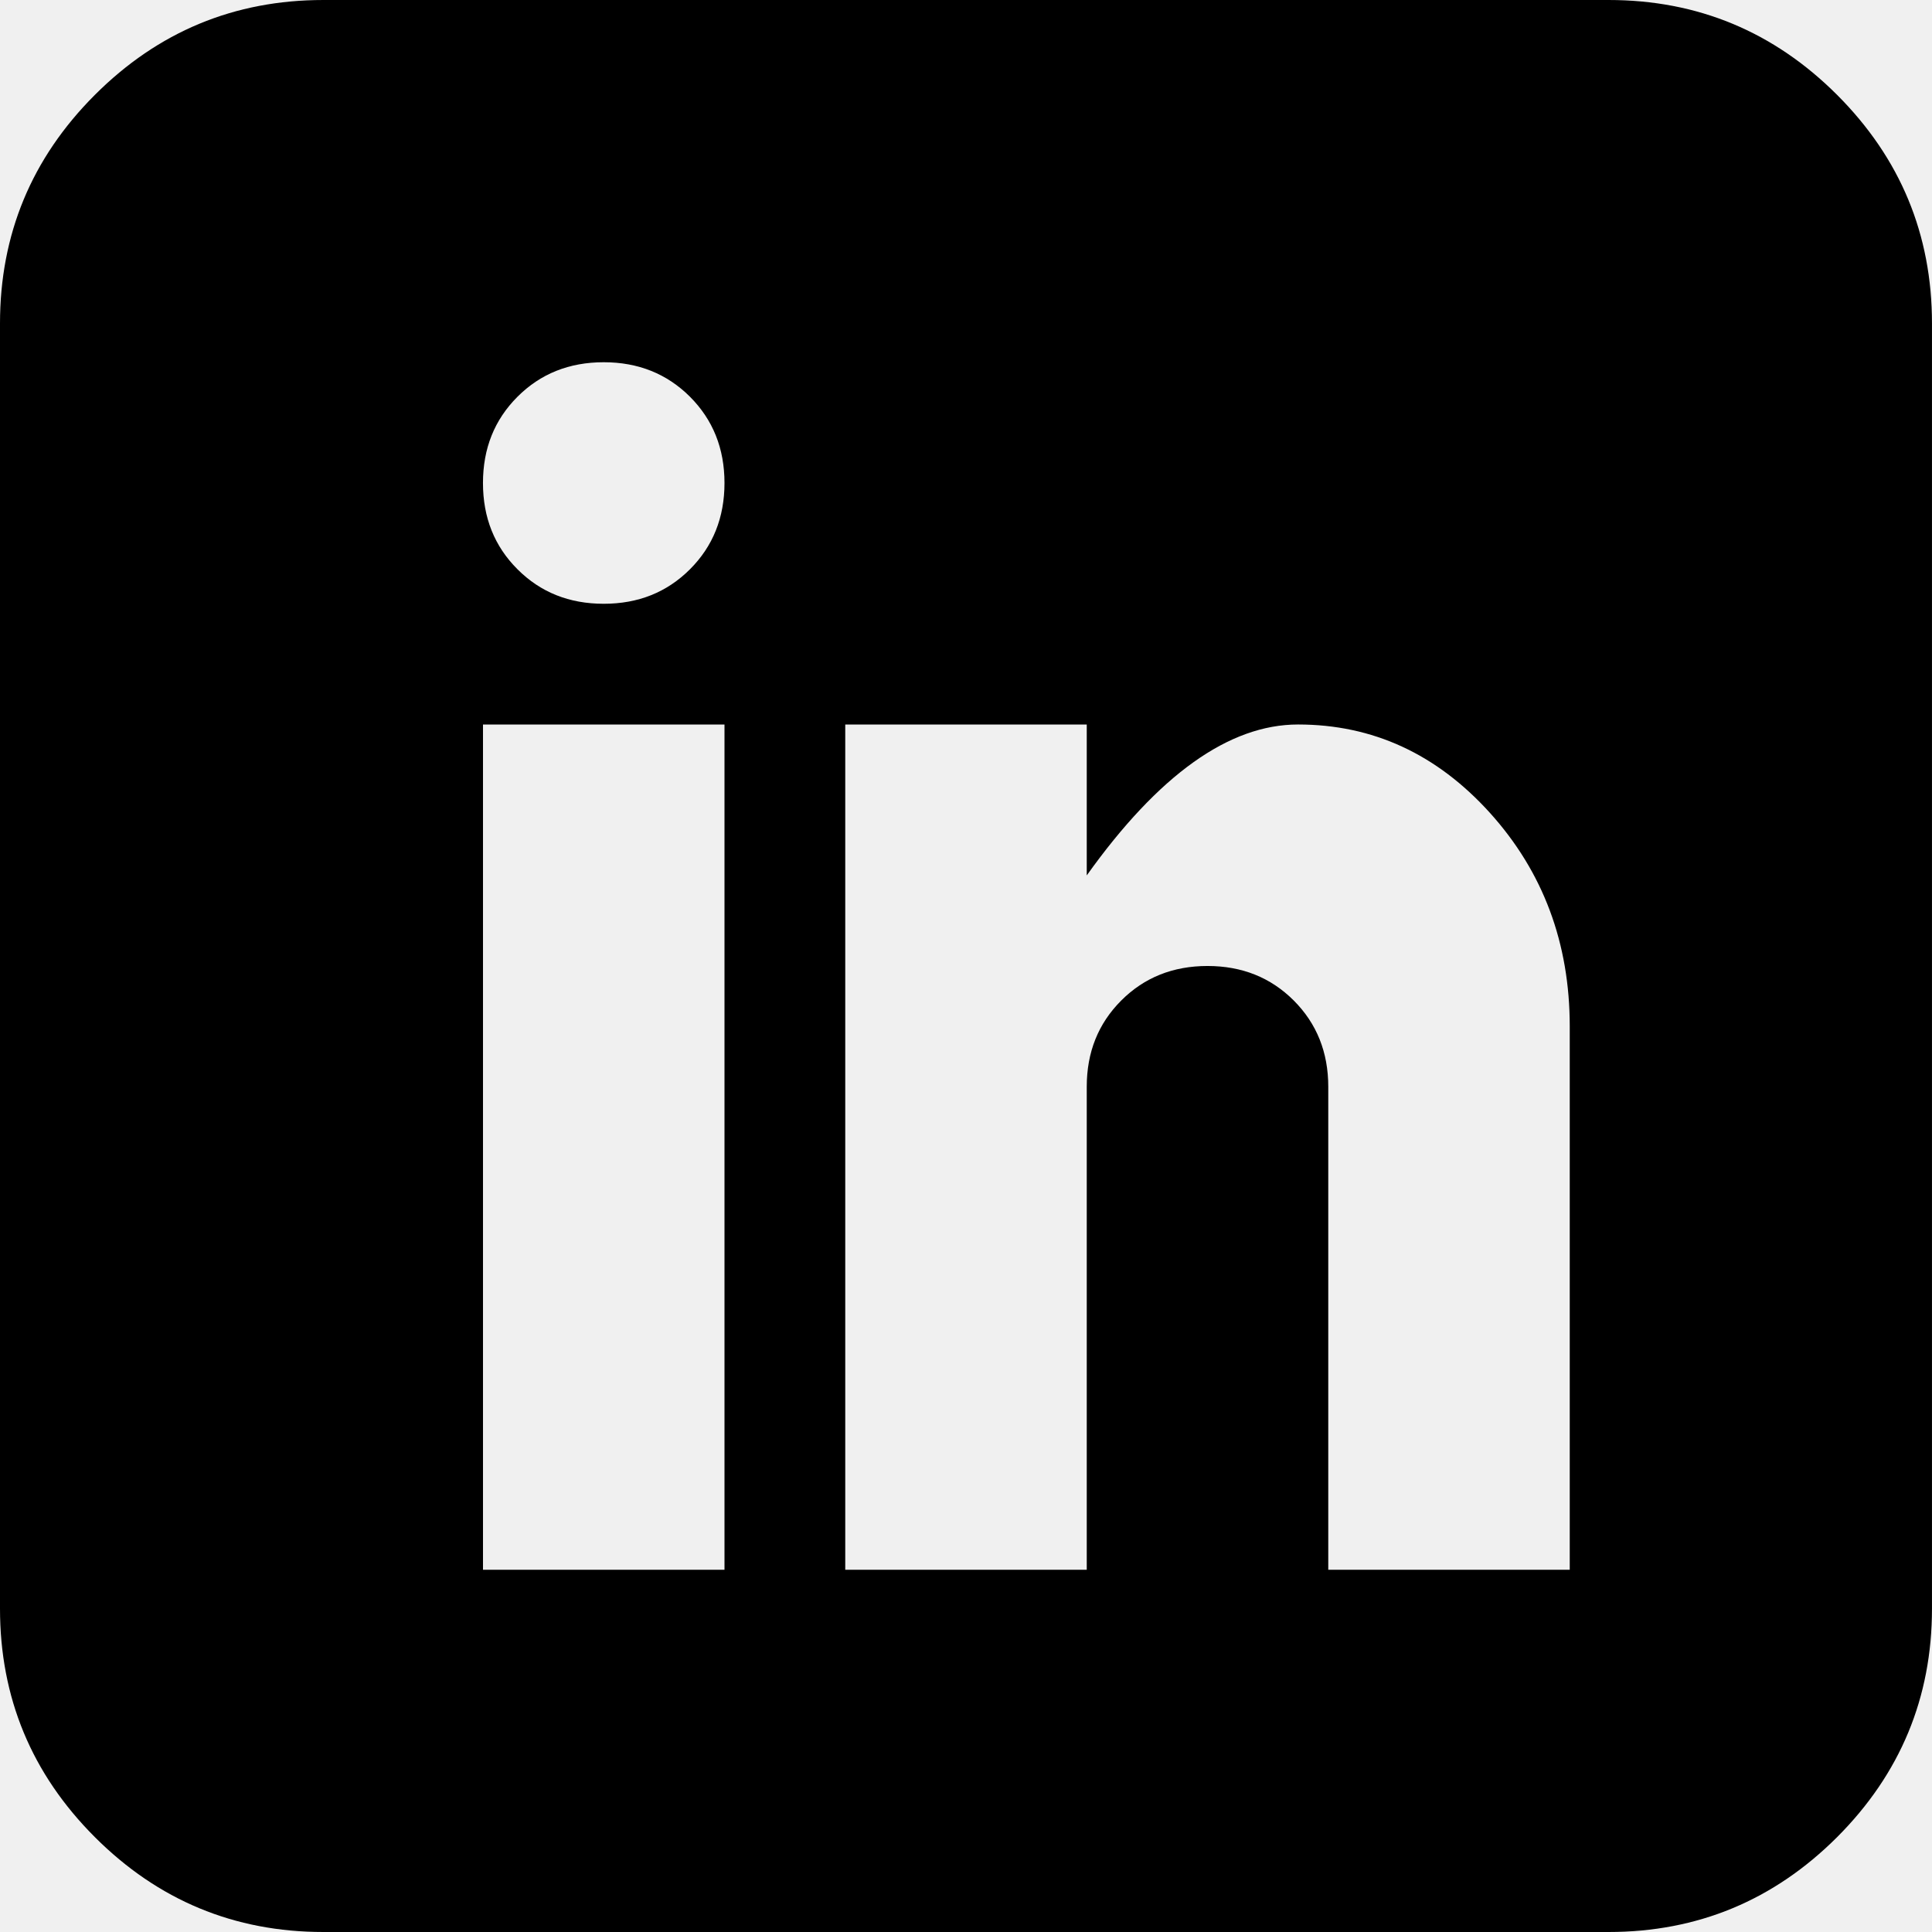
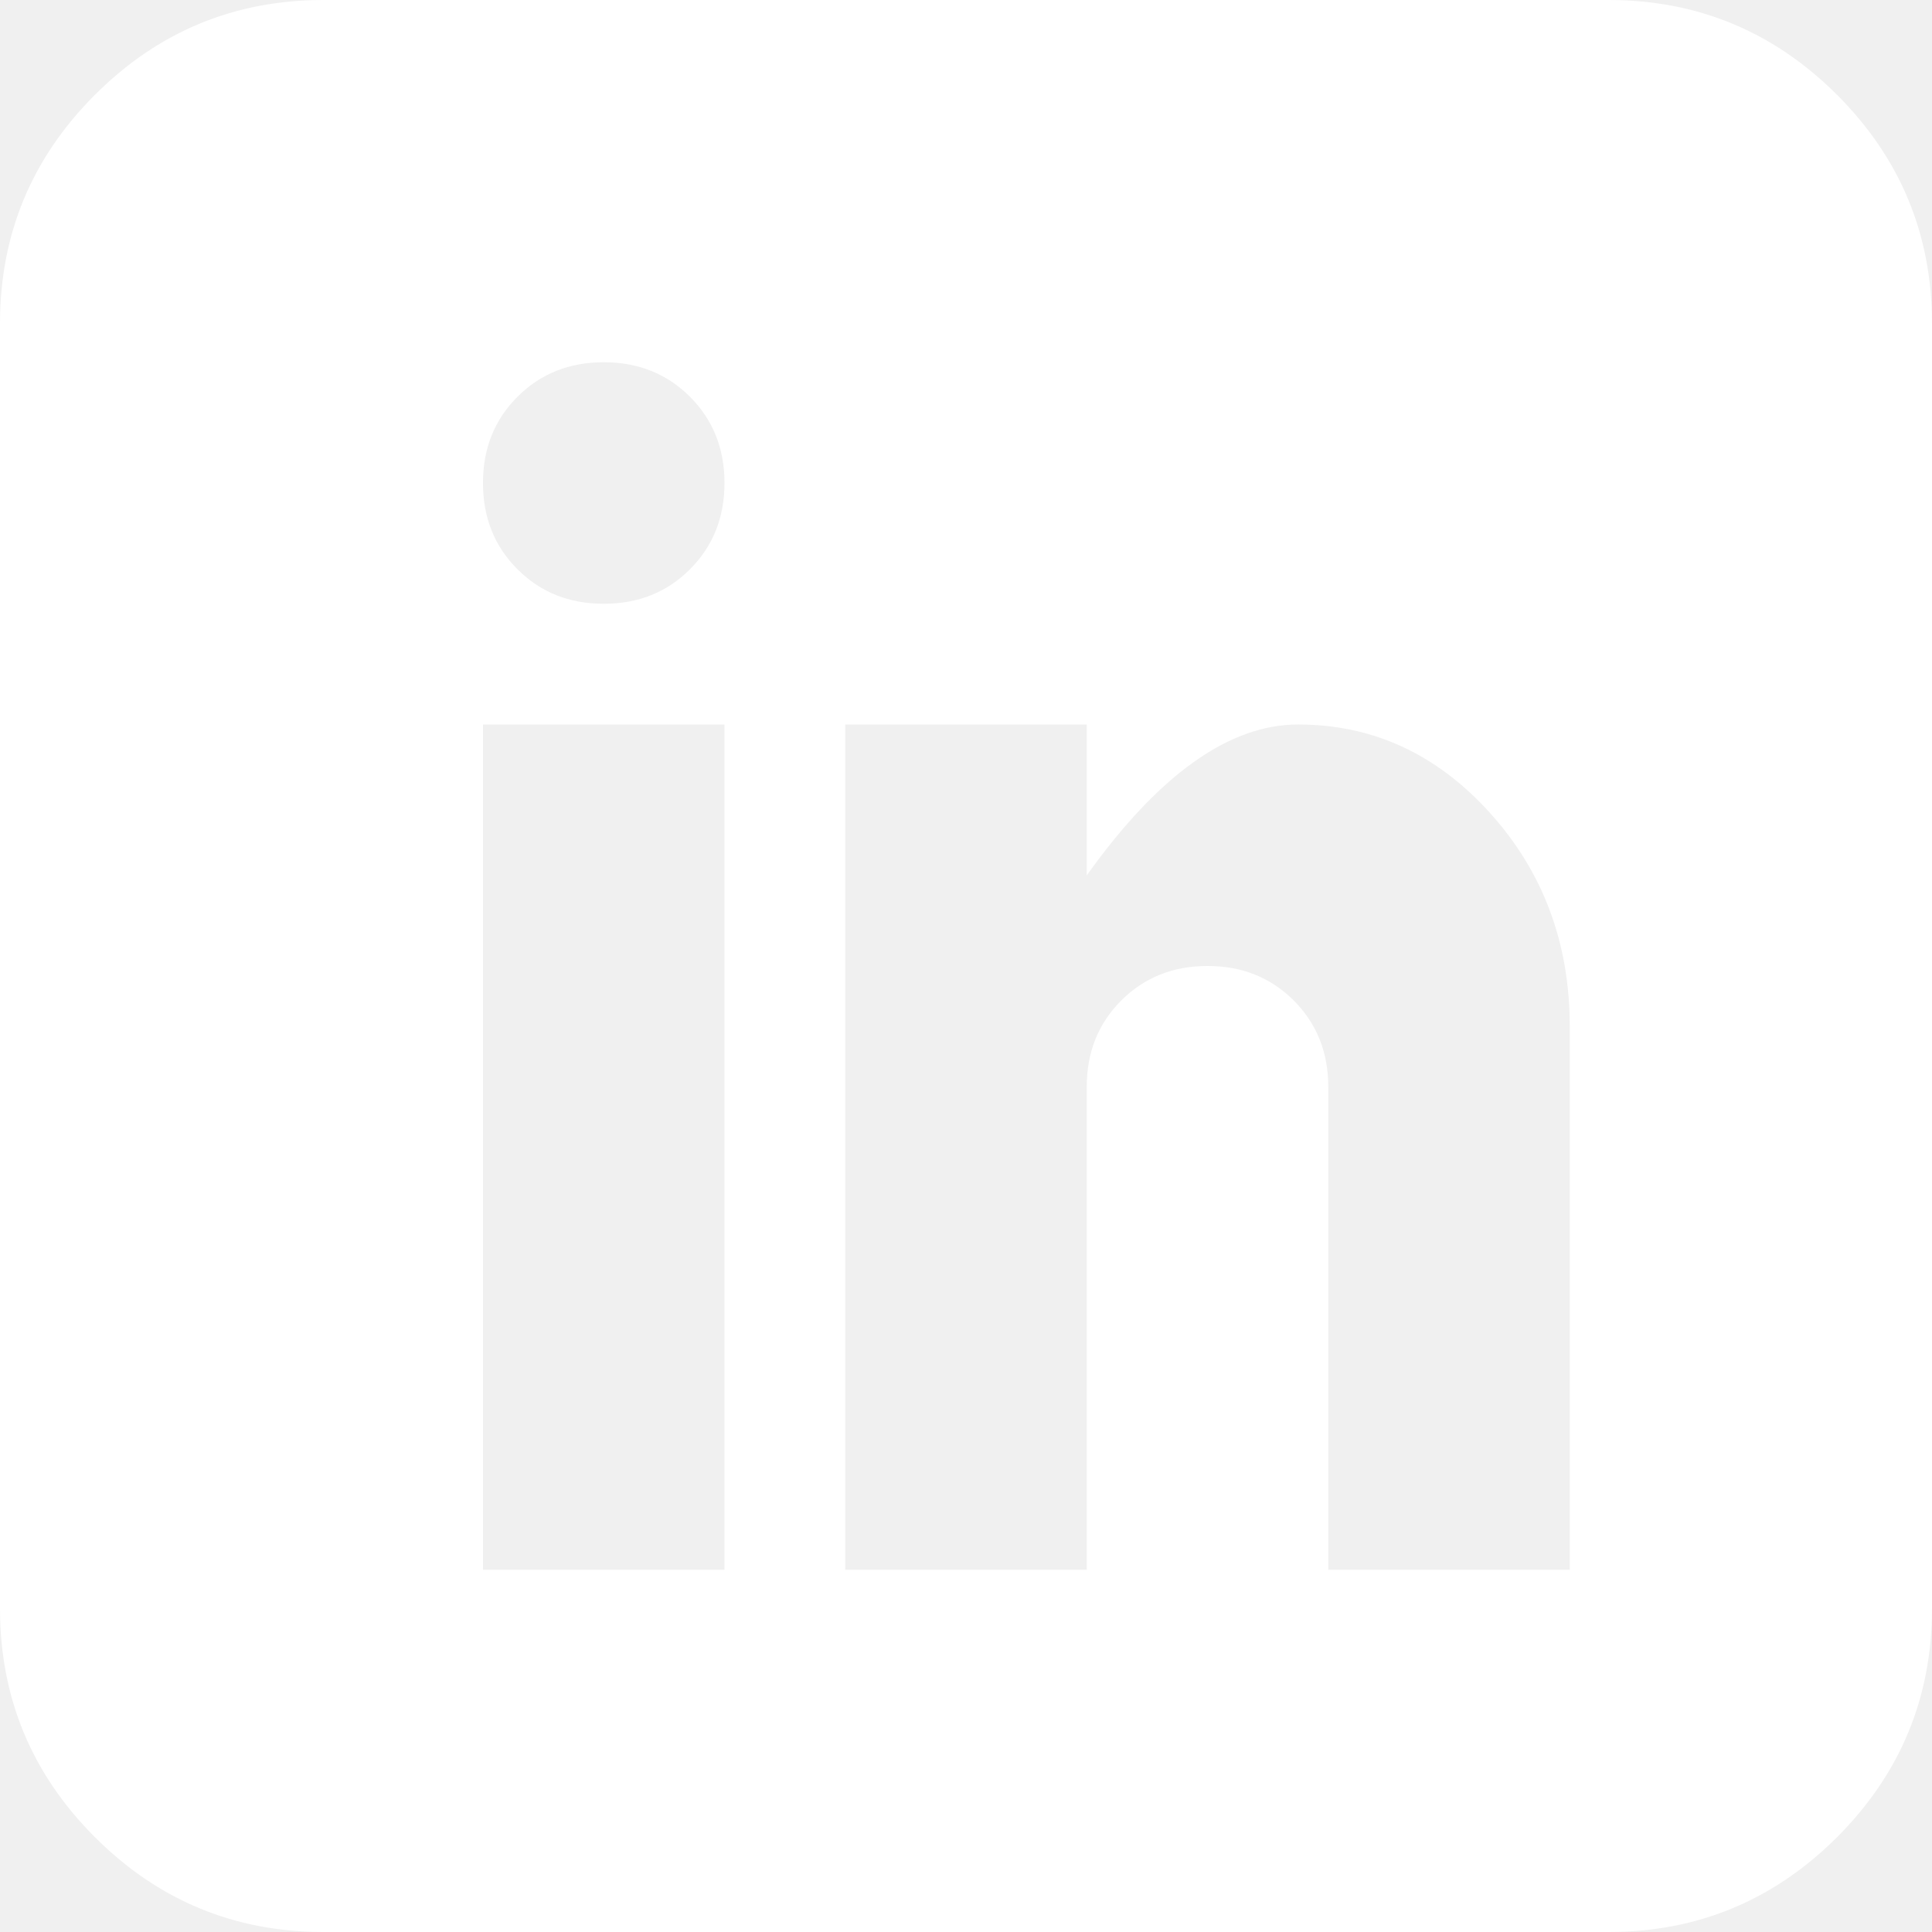
<svg xmlns="http://www.w3.org/2000/svg" version="1.1" id="Layer_1" x="0px" y="0px" width="85.145px" height="85.145px" viewBox="0 0 85.145 85.145" enable-background="new 0 0 85.145 85.145" xml:space="preserve">
-   <path d="M80.963,4.182c2.786,2.788,4.181,6.146,4.181,10.073v56.636c0,3.926-1.396,7.285-4.181,10.073  c-2.789,2.785-6.147,4.181-10.073,4.181H14.254c-3.929,0-7.287-1.396-10.073-4.181C1.393,78.176,0,74.816,0,70.891V14.255  C0,10.328,1.393,6.97,4.181,4.182C6.967,1.396,10.325,0,14.254,0h56.637C74.816,0,78.175,1.396,80.963,4.182z M31.929,21.286  c0-1.521-0.508-2.785-1.521-3.801c-1.016-1.013-2.281-1.521-3.801-1.521c-1.521,0-2.789,0.508-3.801,1.521  c-1.016,1.016-1.521,2.28-1.521,3.801s0.505,2.789,1.521,3.802c1.013,1.016,2.281,1.521,3.801,1.521c1.52,0,2.785-0.505,3.801-1.521  C31.421,24.075,31.929,22.807,31.929,21.286z M31.929,31.93H21.286v37.251h10.643V31.93z M69.18,45.233  c0-3.674-1.173-6.81-3.516-9.408c-2.346-2.595-5.164-3.896-8.458-3.896c-3.041,0-6.147,2.218-9.312,6.651V31.93H37.251v37.251  h10.643V47.895c0-1.521,0.505-2.786,1.521-3.802c1.012-1.013,2.28-1.521,3.801-1.521s2.786,0.508,3.801,1.521  c1.013,1.016,1.521,2.281,1.521,3.802v21.286H69.18V45.233z" />
+   <path fill="#FFFFFF" d="M80.963,4.182c2.786,2.788,4.181,6.146,4.181,10.073v56.636c0,3.926-1.396,7.285-4.181,10.073  c-2.789,2.785-6.147,4.181-10.073,4.181H14.254c-3.929,0-7.287-1.396-10.073-4.181C1.393,78.176,0,74.816,0,70.891V14.255  C0,10.328,1.393,6.97,4.181,4.182C6.967,1.396,10.325,0,14.254,0h56.637C74.816,0,78.175,1.396,80.963,4.182z M31.929,21.286  c0-1.521-0.508-2.785-1.521-3.801c-1.016-1.013-2.281-1.521-3.801-1.521c-1.521,0-2.789,0.508-3.801,1.521  c-1.016,1.016-1.521,2.28-1.521,3.801s0.505,2.789,1.521,3.802c1.013,1.016,2.281,1.521,3.801,1.521c1.52,0,2.785-0.505,3.801-1.521  C31.421,24.075,31.929,22.807,31.929,21.286z M31.929,31.93H21.286v37.251h10.643V31.93z M69.18,45.233  c0-3.674-1.173-6.81-3.516-9.408c-2.346-2.595-5.164-3.896-8.458-3.896c-3.041,0-6.147,2.218-9.312,6.651V31.93H37.251v37.251  h10.643V47.895c0-1.521,0.505-2.786,1.521-3.802c1.012-1.013,2.28-1.521,3.801-1.521s2.786,0.508,3.801,1.521  c1.013,1.016,1.521,2.281,1.521,3.802v21.286H69.18V45.233z" />
</svg>
